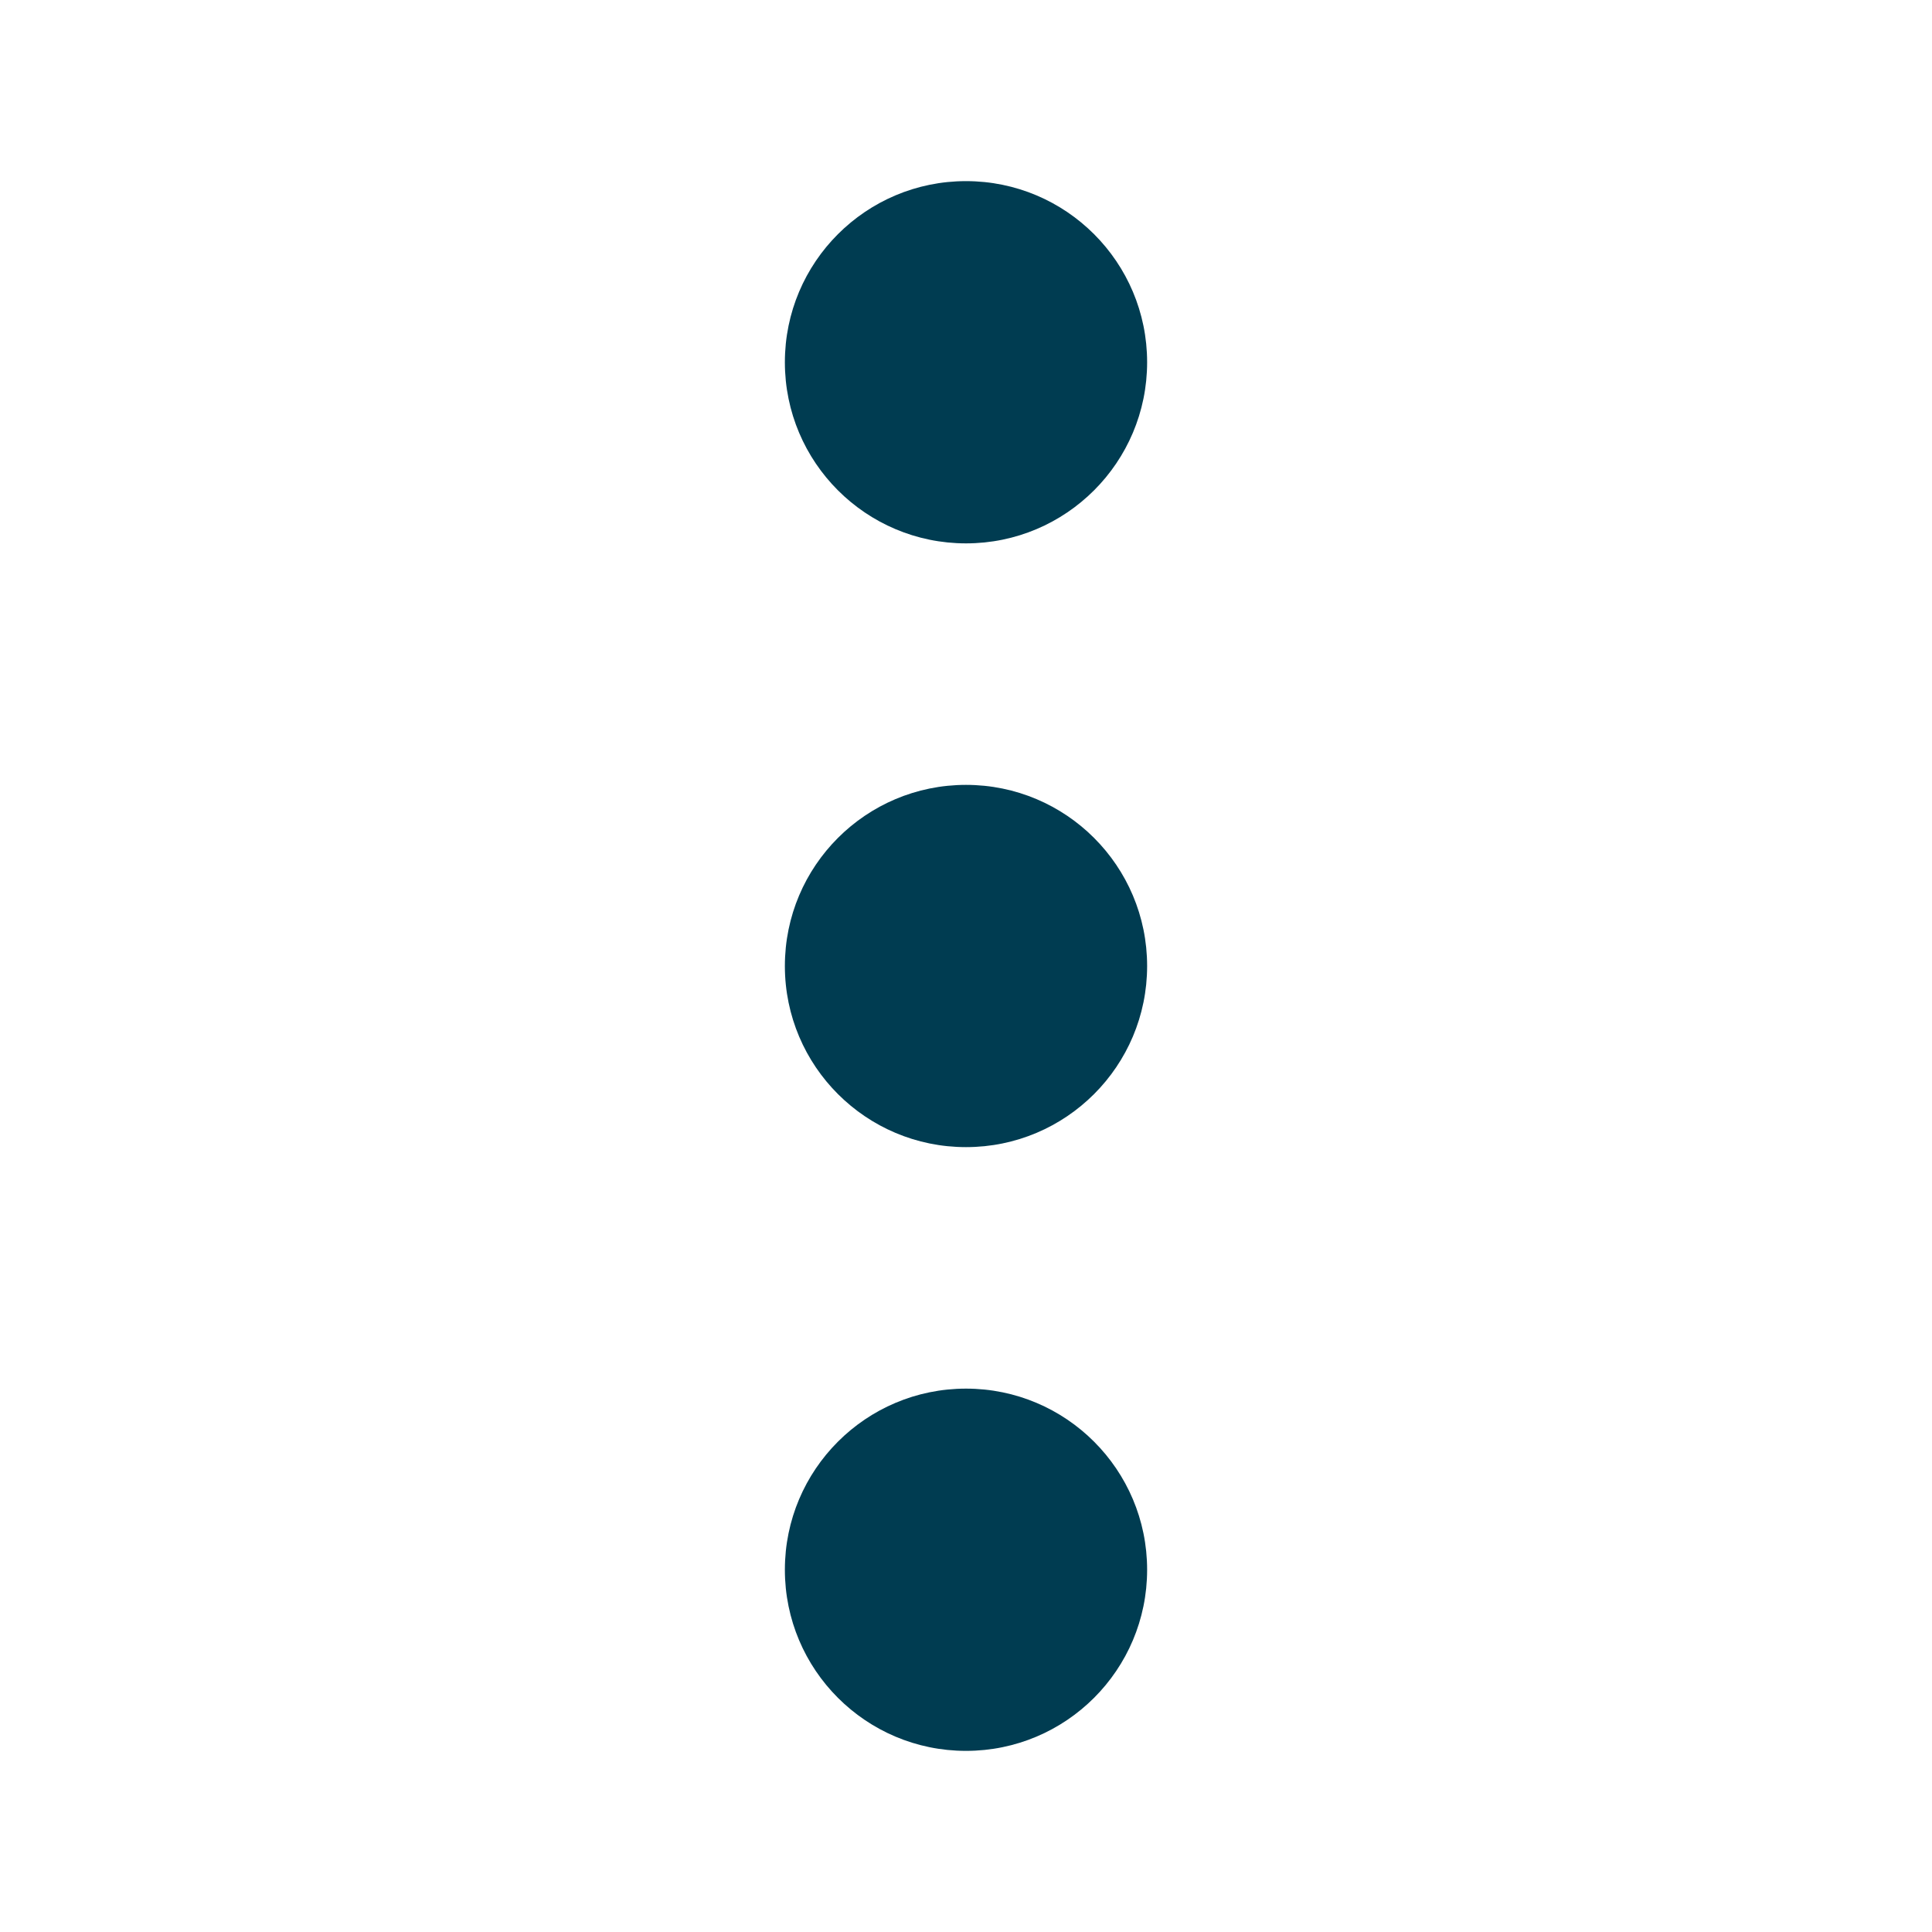
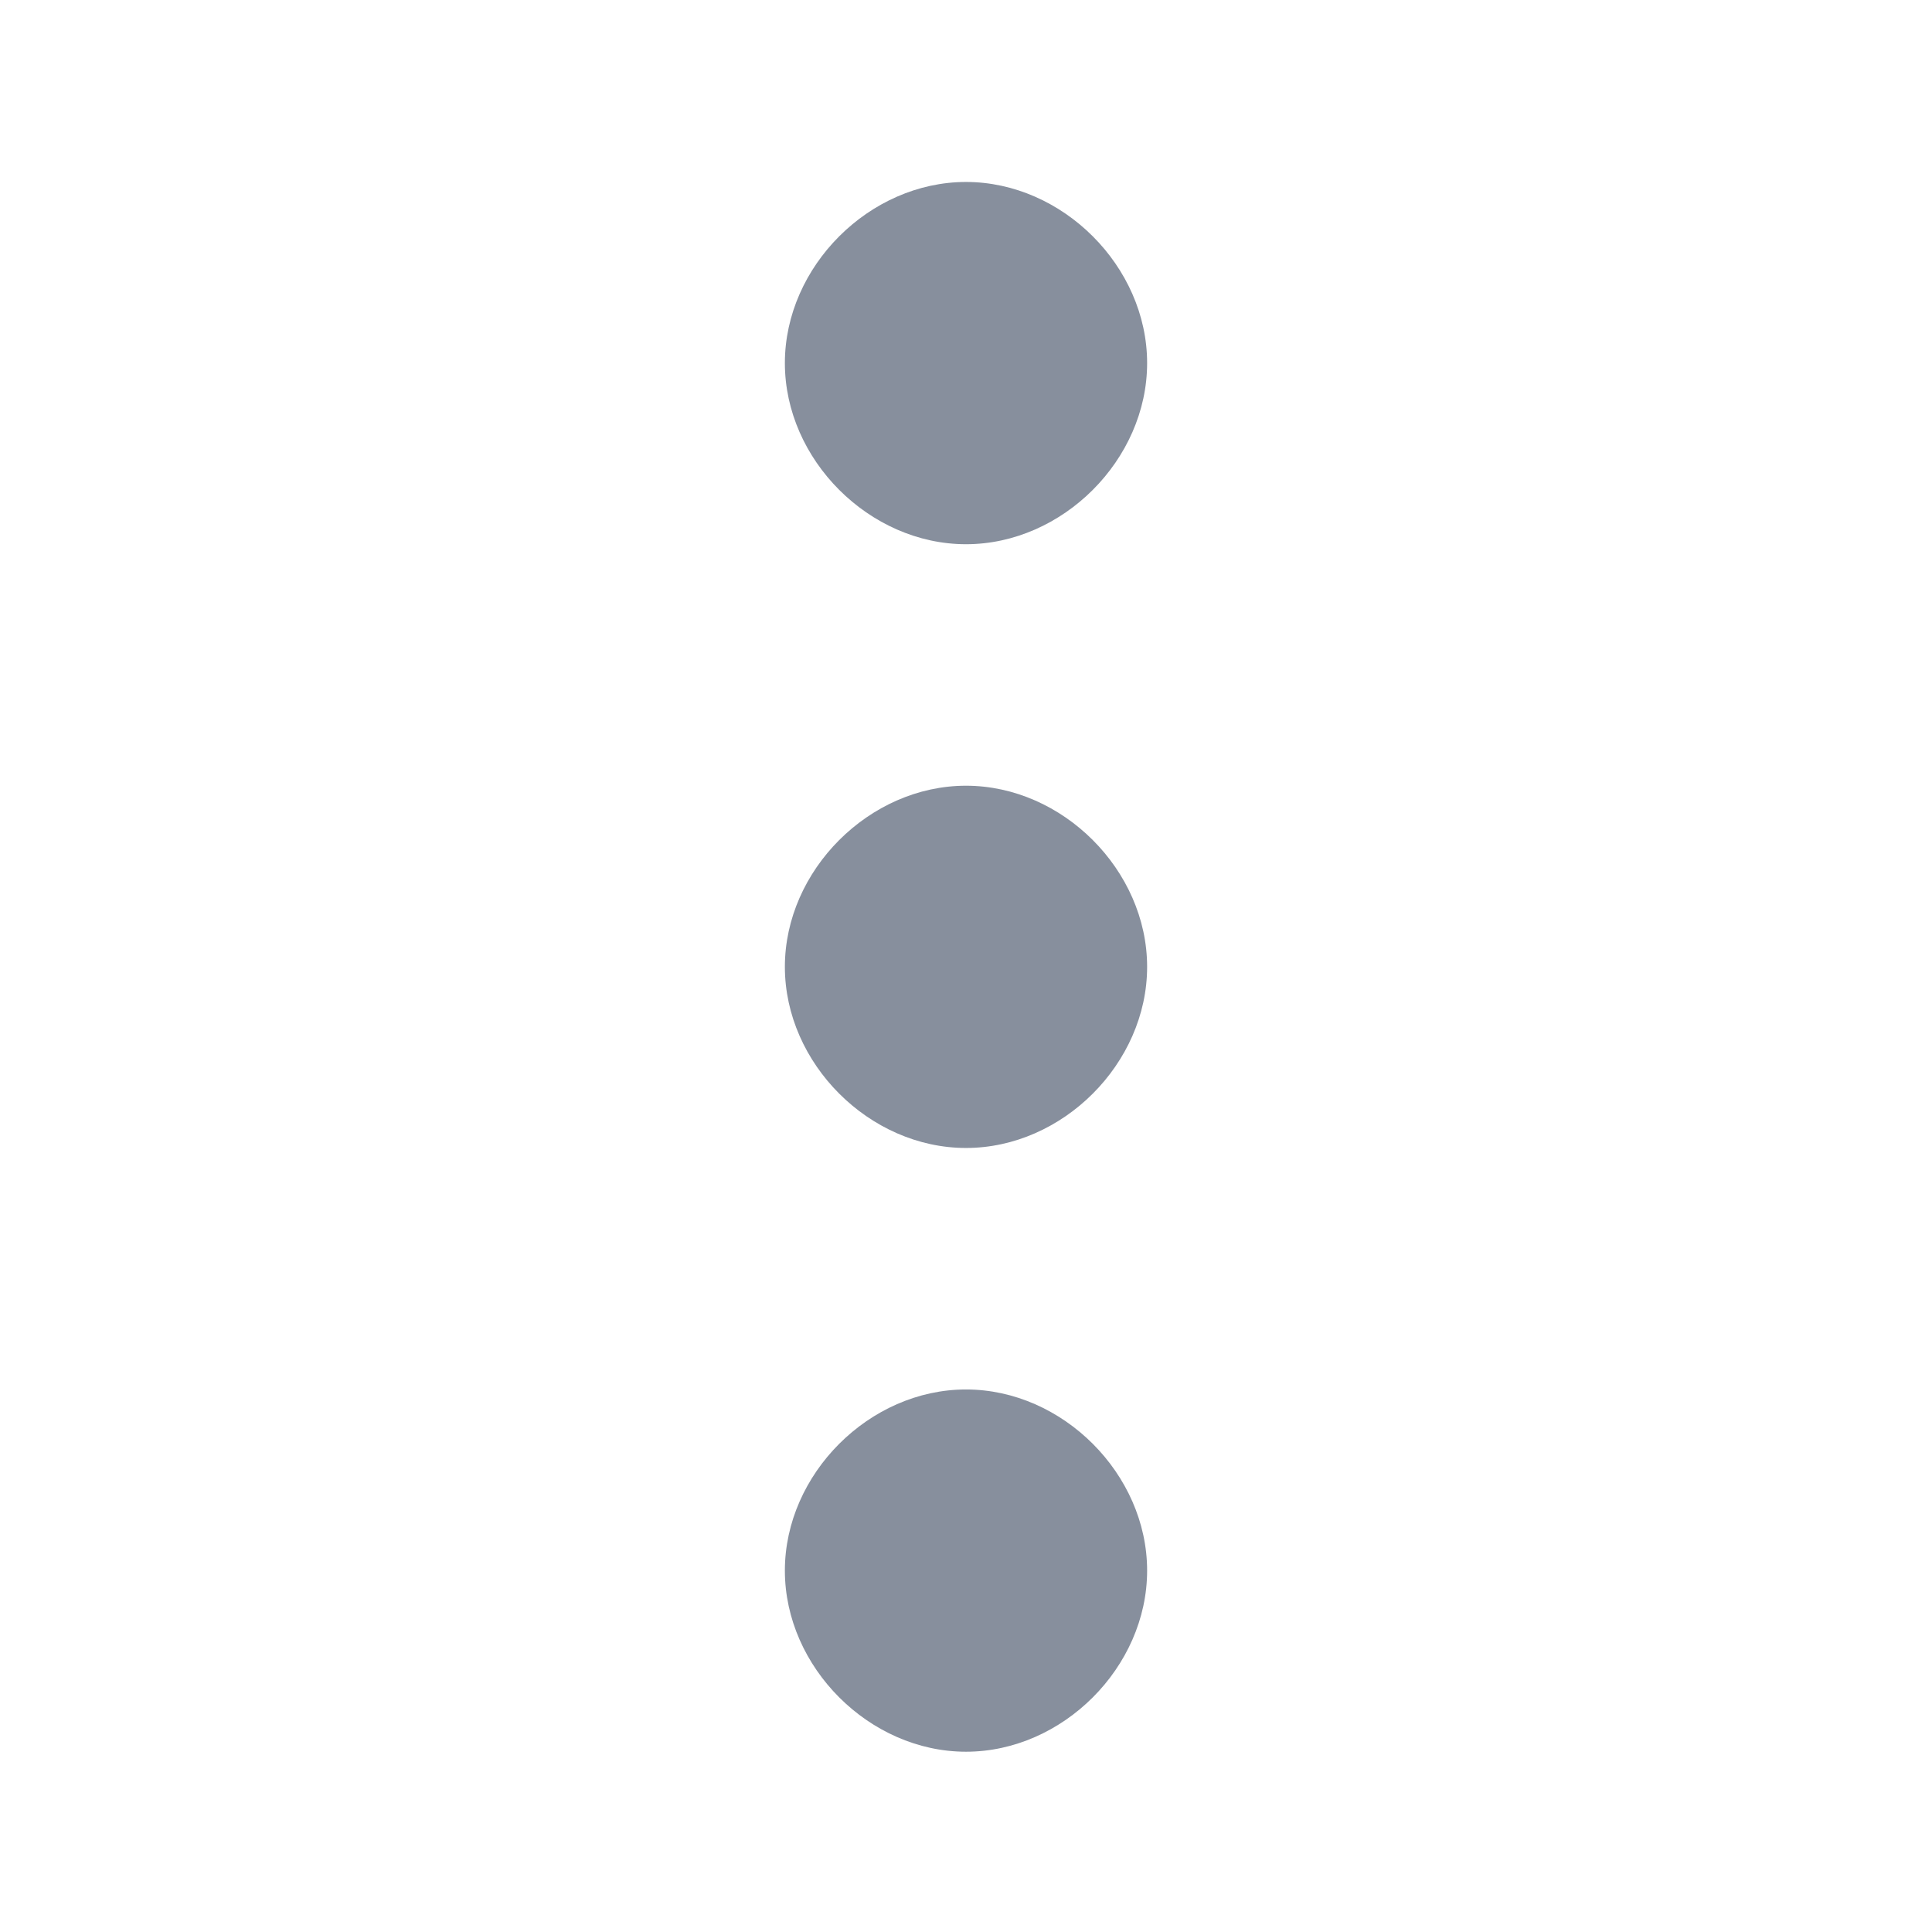
- <svg xmlns="http://www.w3.org/2000/svg" width="16" height="16" viewBox="0 0 16 16">
+ <svg xmlns="http://www.w3.org/2000/svg" version="1.1" id="Layer_1" x="0px" y="0px" viewBox="0 0 16 16" style="enable-background:new 0 0 16 16;" xml:space="preserve">
+   <style type="text/css">
+ 	.st0{fill:none;}
+ 	.st1{fill:#878F9D;}
+ </style>
  <g transform="translate(4 2.607)">
-     <rect width="16" height="16" transform="translate(-4 -2.607)" fill="none" />
-     <path d="M22988,20936.893a1.5,1.5,0,1,1,1.5,1.5A1.5,1.5,0,0,1,22988,20936.893Zm0-5a1.5,1.5,0,1,1,1.5,1.5A1.5,1.5,0,0,1,22988,20931.895Zm0-5a1.5,1.5,0,1,1,1.5,1.5A1.5,1.5,0,0,1,22988,20926.893Z" transform="translate(-22985.5 -20926.5)" fill="#003c51" />
+     <rect x="-4" y="-2.6" class="st0" width="16" height="16" />
+     <path class="st1" d="M2.5,10.4c0-0.8,0.7-1.5,1.5-1.5s1.5,0.7,1.5,1.5S4.8,11.9,4,11.9S2.5,11.2,2.5,10.4z M2.5,5.4   c0-0.8,0.7-1.5,1.5-1.5s1.5,0.7,1.5,1.5S4.8,6.9,4,6.9S2.5,6.2,2.5,5.4L2.5,5.4z M2.5,0.4c0-0.8,0.7-1.5,1.5-1.5s1.5,0.7,1.5,1.5   S4.8,1.9,4,1.9S2.5,1.2,2.5,0.4z" />
  </g>
</svg>
